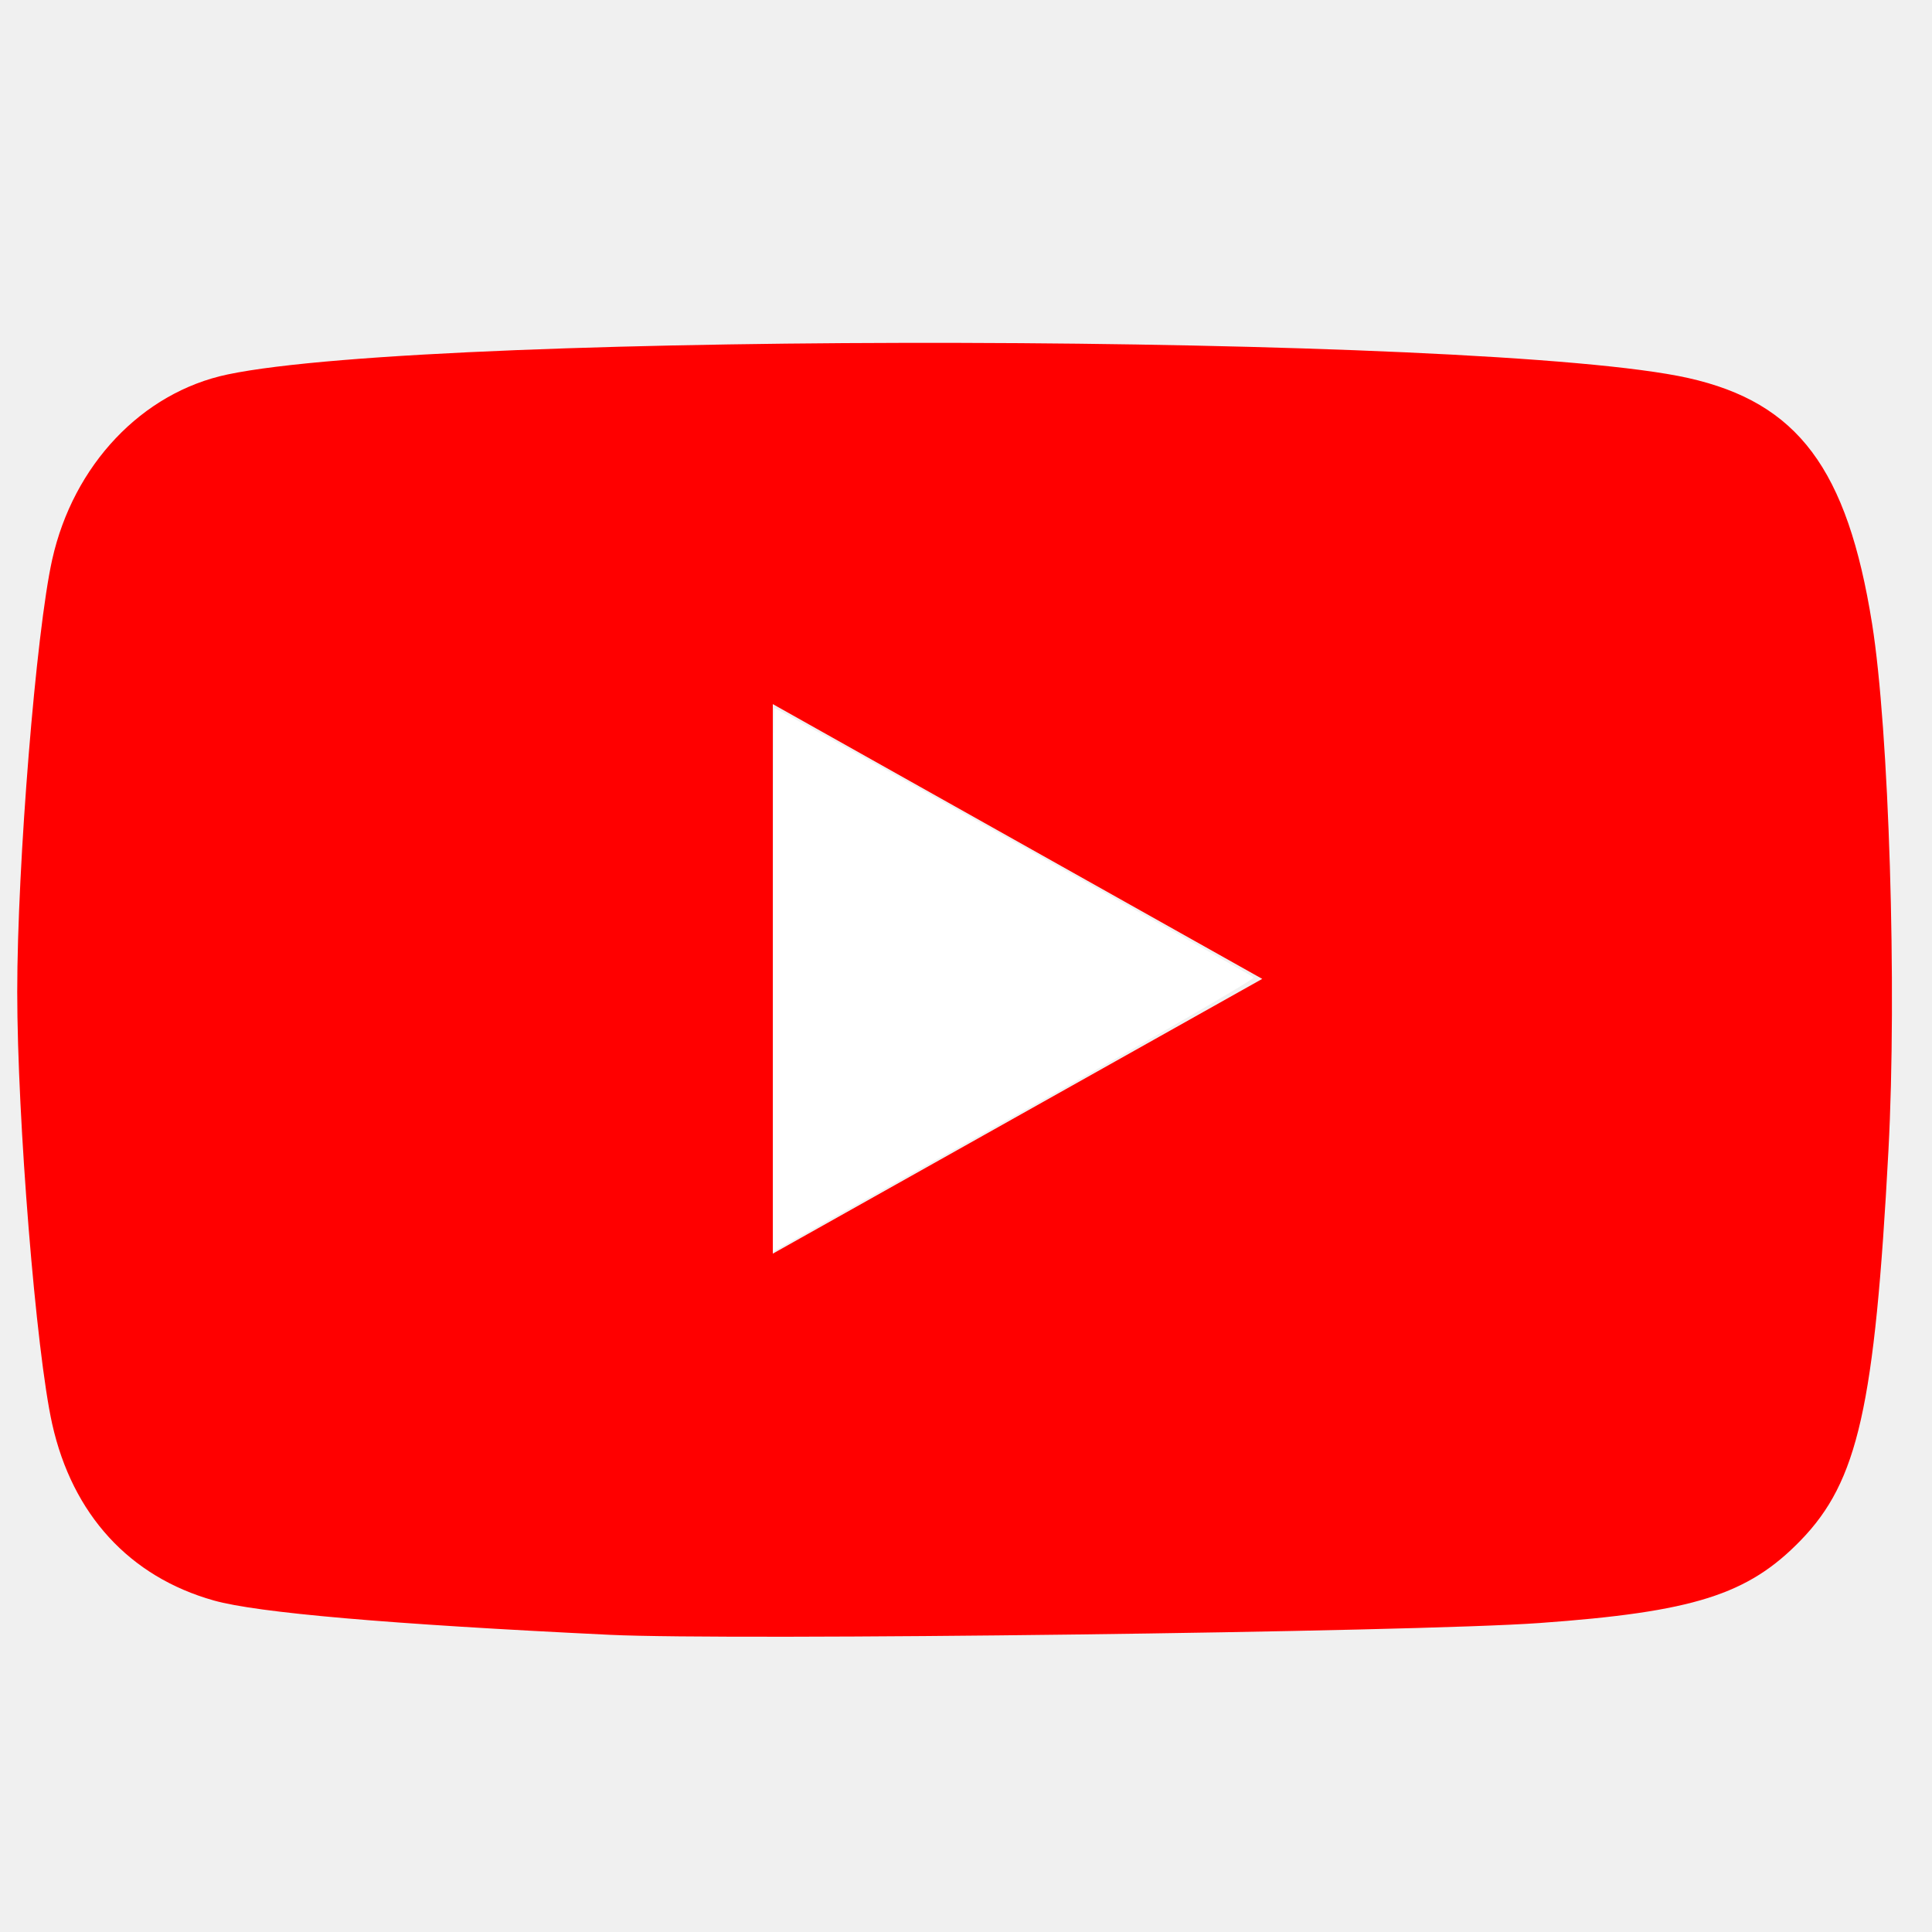
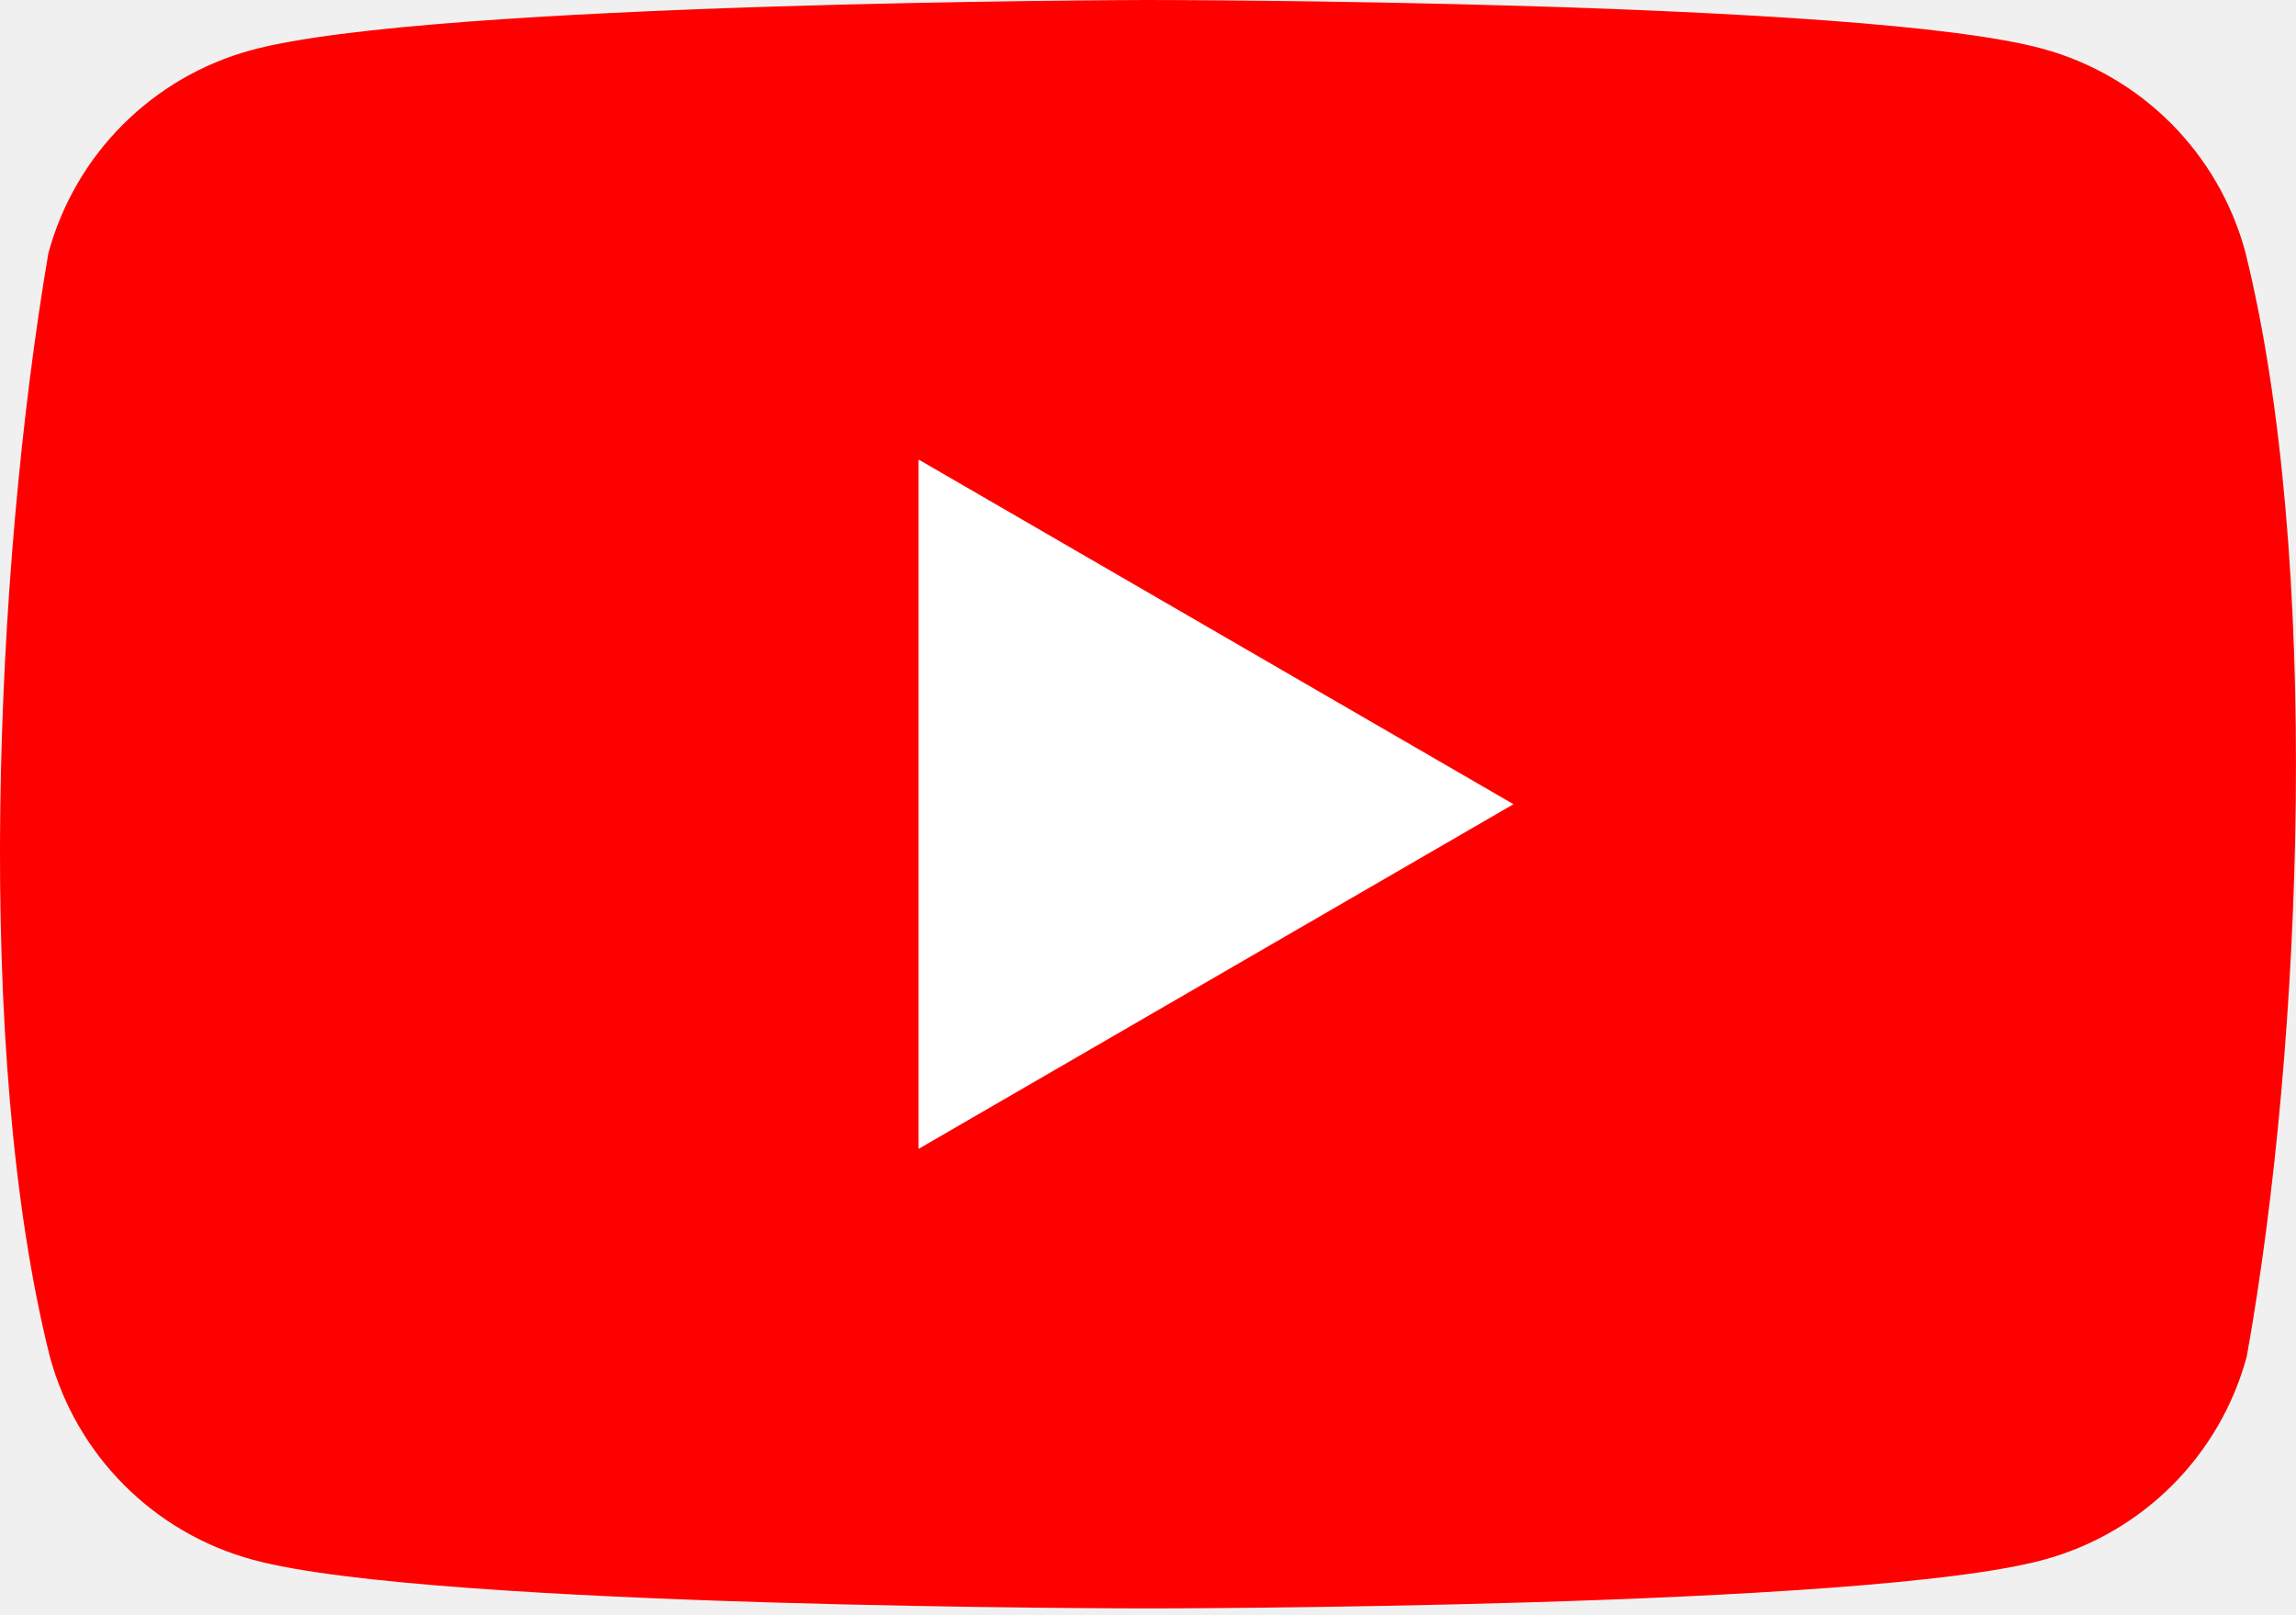
- <svg xmlns="http://www.w3.org/2000/svg" version="1.1" id="svg12058" width="225" height="225" viewBox="0 0 225 225">
-   <defs id="defs12062" />
-   <g id="g12064">
-     <path style="fill:#ff0000" d="M 71,190.389 C 45.251,189.148 30.019,187.828 24.916,186.396 15.085,183.638 8.433,176.377 6.078,165.836 4.199,157.422 2.007,130.318 2.007,115.5 c 0,-14.818 2.193,-41.922 4.072,-50.336 C 8.54,54.146 16.537,45.705 26.5,43.61 c 24.345,-5.12 146.742,-4.822 170.104,0.413 12.771,2.862 18.533,10.558 21.417,28.609 1.979,12.385 2.914,42.501 1.905,61.368 -1.597,29.863 -3.545,38.512 -10.224,45.397 -6.142,6.331 -12.477,8.334 -30.435,9.621 C 164.554,190.073 85.263,191.077 71,190.389 Z M 147,114 90,82 v 64 z" id="path13276" />
-     <path style="fill:#ffffff;stroke-width:0.388" d="m 90.027,114.124 c 0,-17.415 0.078,-31.664 0.174,-31.664 0.269,0 55.455,31.026 55.801,31.372 0.168,0.168 -11.79,7.093 -26.573,15.389 -14.783,8.296 -27.446,15.417 -28.14,15.825 l -1.261,0.742 z" id="path926" />
-   </g>
+ <svg xmlns="http://www.w3.org/2000/svg" viewBox="0 0 256 180" width="256" height="180" preserveAspectRatio="xMidYMid">
+   <path d="M250.346 28.075A32.18 32.18 0 0 0 227.69 5.418C207.824 0 127.87 0 127.87 0S47.912.164 28.046 5.582A32.18 32.18 0 0 0 5.39 28.24c-6.009 35.298-8.34 89.084.165 122.97a32.18 32.18 0 0 0 22.656 22.657c19.866 5.418 99.822 5.418 99.822 5.418s79.955 0 99.82-5.418a32.18 32.18 0 0 0 22.657-22.657c6.338-35.348 8.291-89.1-.164-123.134Z" fill="red" />
+   <path fill="#FFF" d="m102.421 128.06 66.328-38.418-66.328-38.418z" />
</svg>
